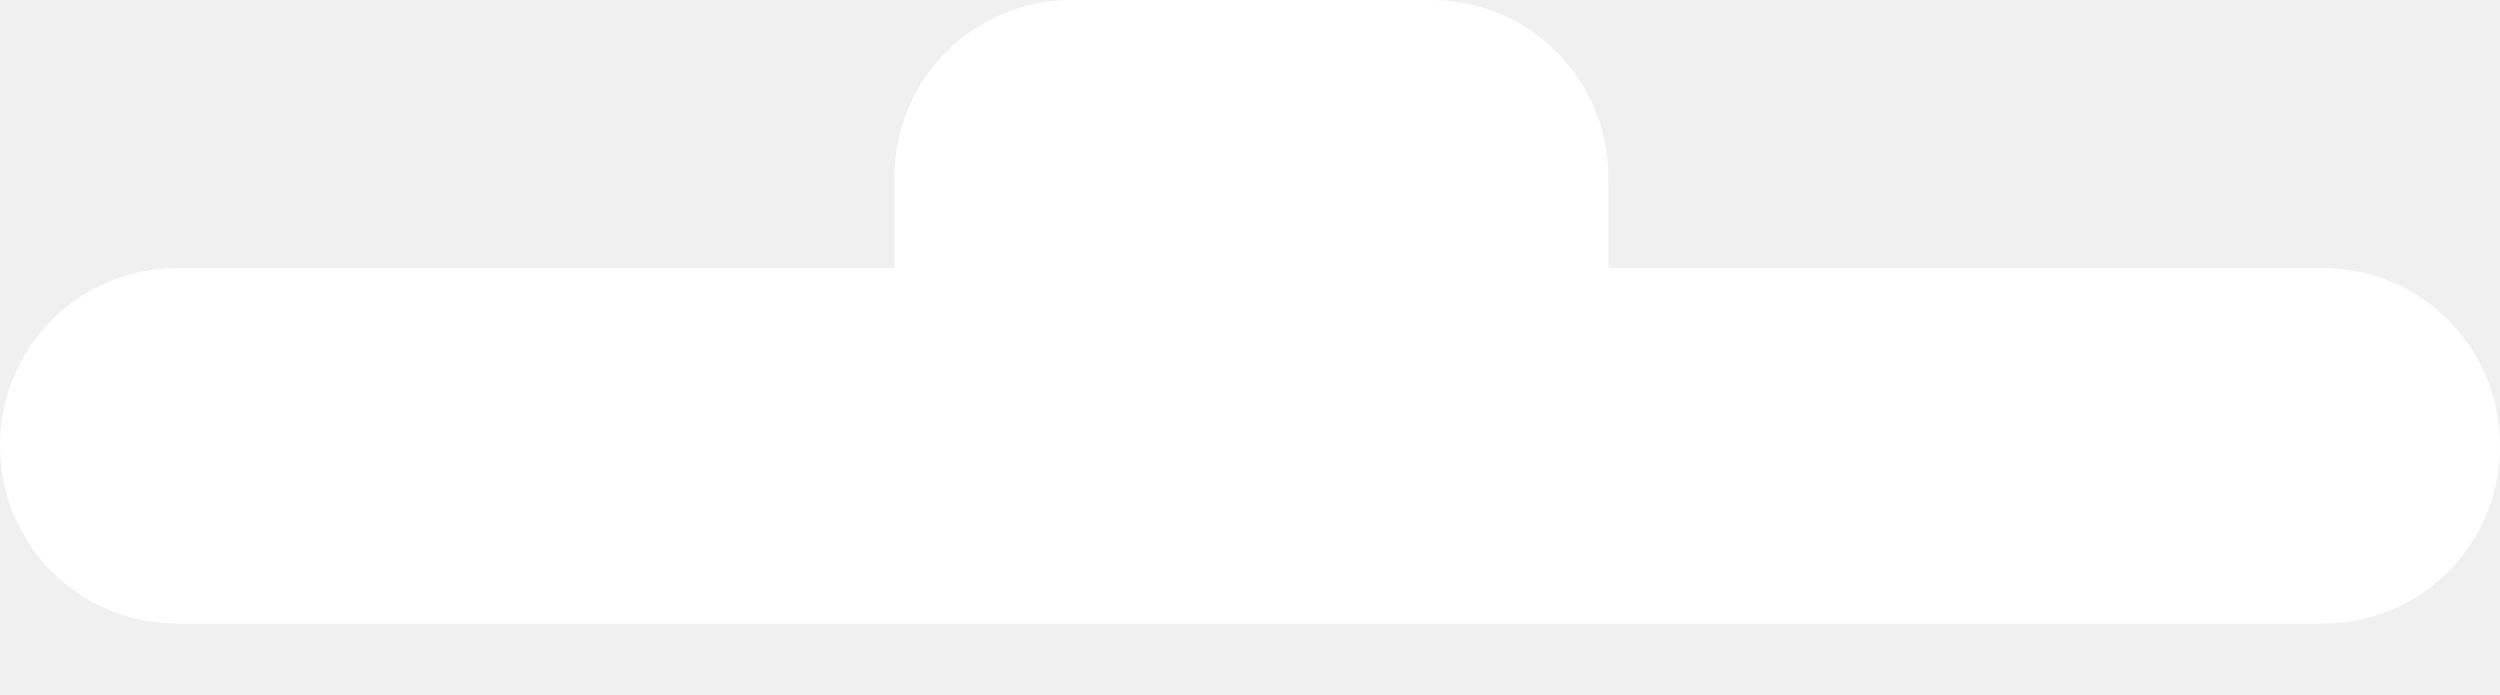
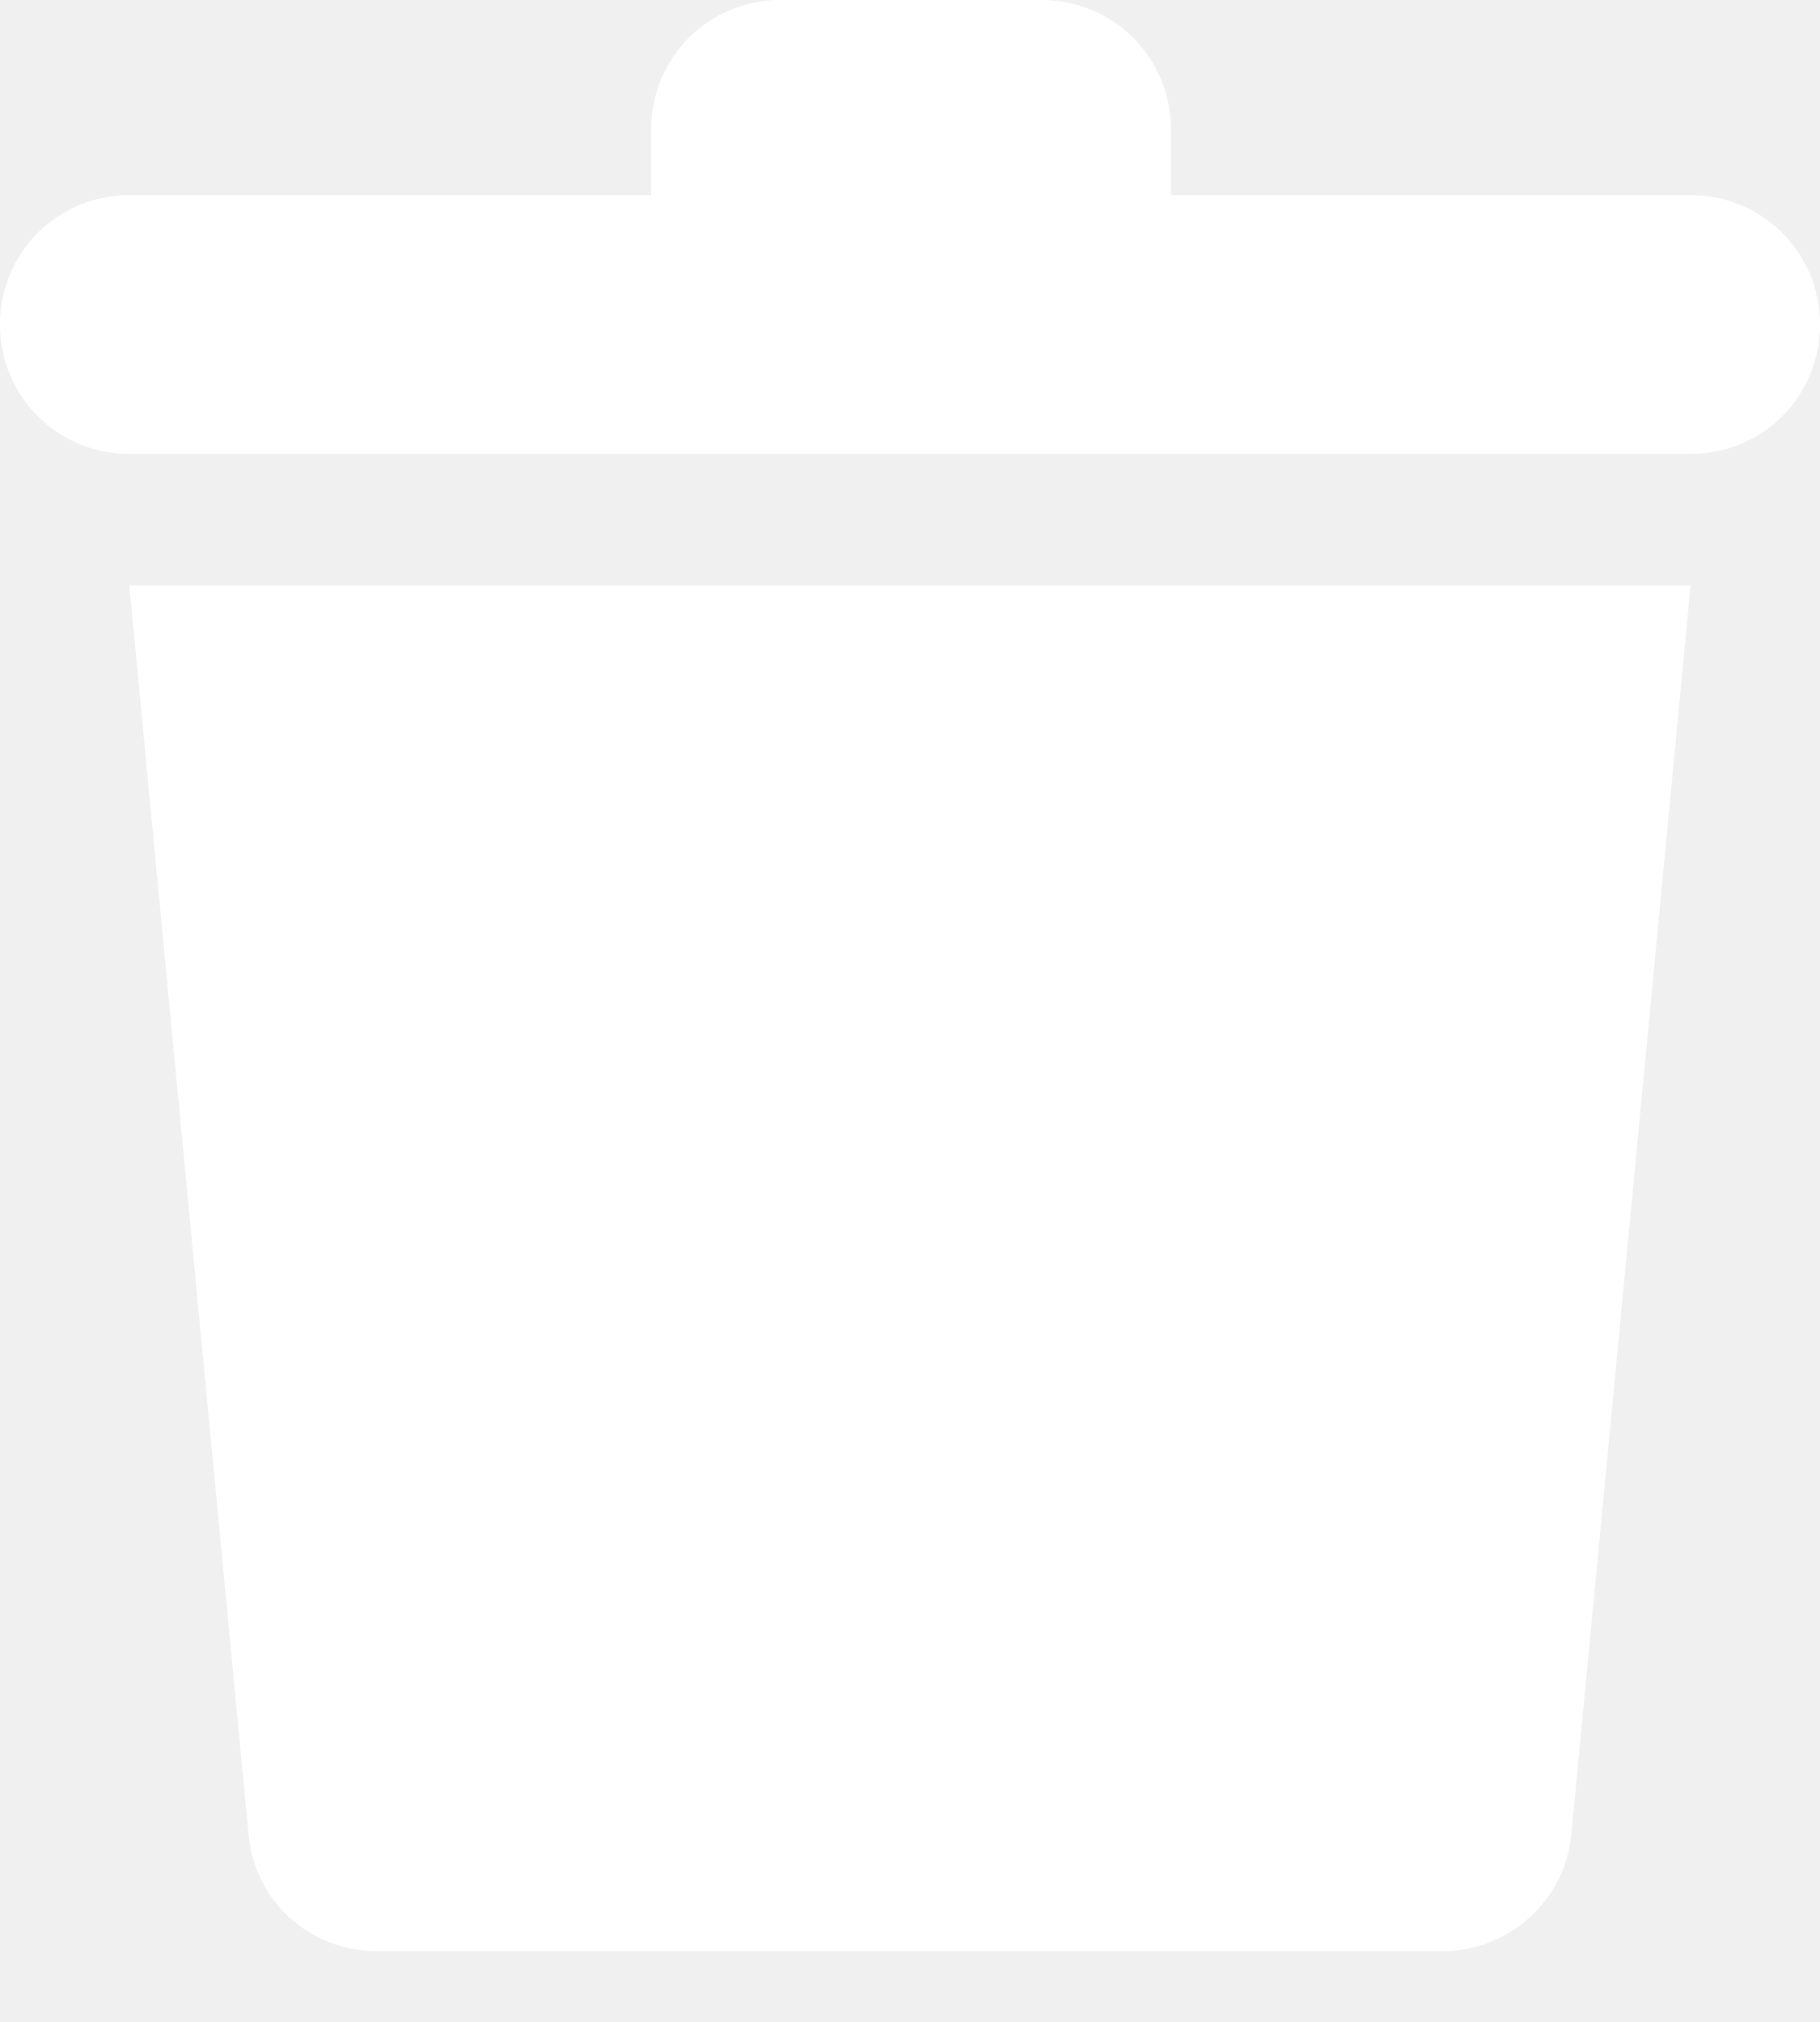
- <svg xmlns="http://www.w3.org/2000/svg" width="18" height="5" viewBox="0 0 18 5" fill="none">
+ <svg xmlns="http://www.w3.org/2000/svg" width="18" height="20" viewBox="0 0 18 20" fill="none">
+   <path d="M2.458 18.142C2.519 18.813 3.067 19.3 3.738 19.3H14.261C14.932 19.3 15.48 18.792 15.541 18.142L16.72 5.79H1.279L2.458 18.142Z" fill="white" />
  <path d="M16.72 1.93H11.58V1.28C11.58 0.569 11.011 0 10.3 0H7.72C7.009 0 6.44 0.569 6.44 1.28V1.93H1.28C0.569 1.93 0 2.499 0 3.21C0 3.921 0.569 4.49 1.28 4.49H16.72C17.431 4.49 18 3.921 18 3.21C18 2.499 17.431 1.93 16.72 1.93Z" fill="white" />
</svg>
